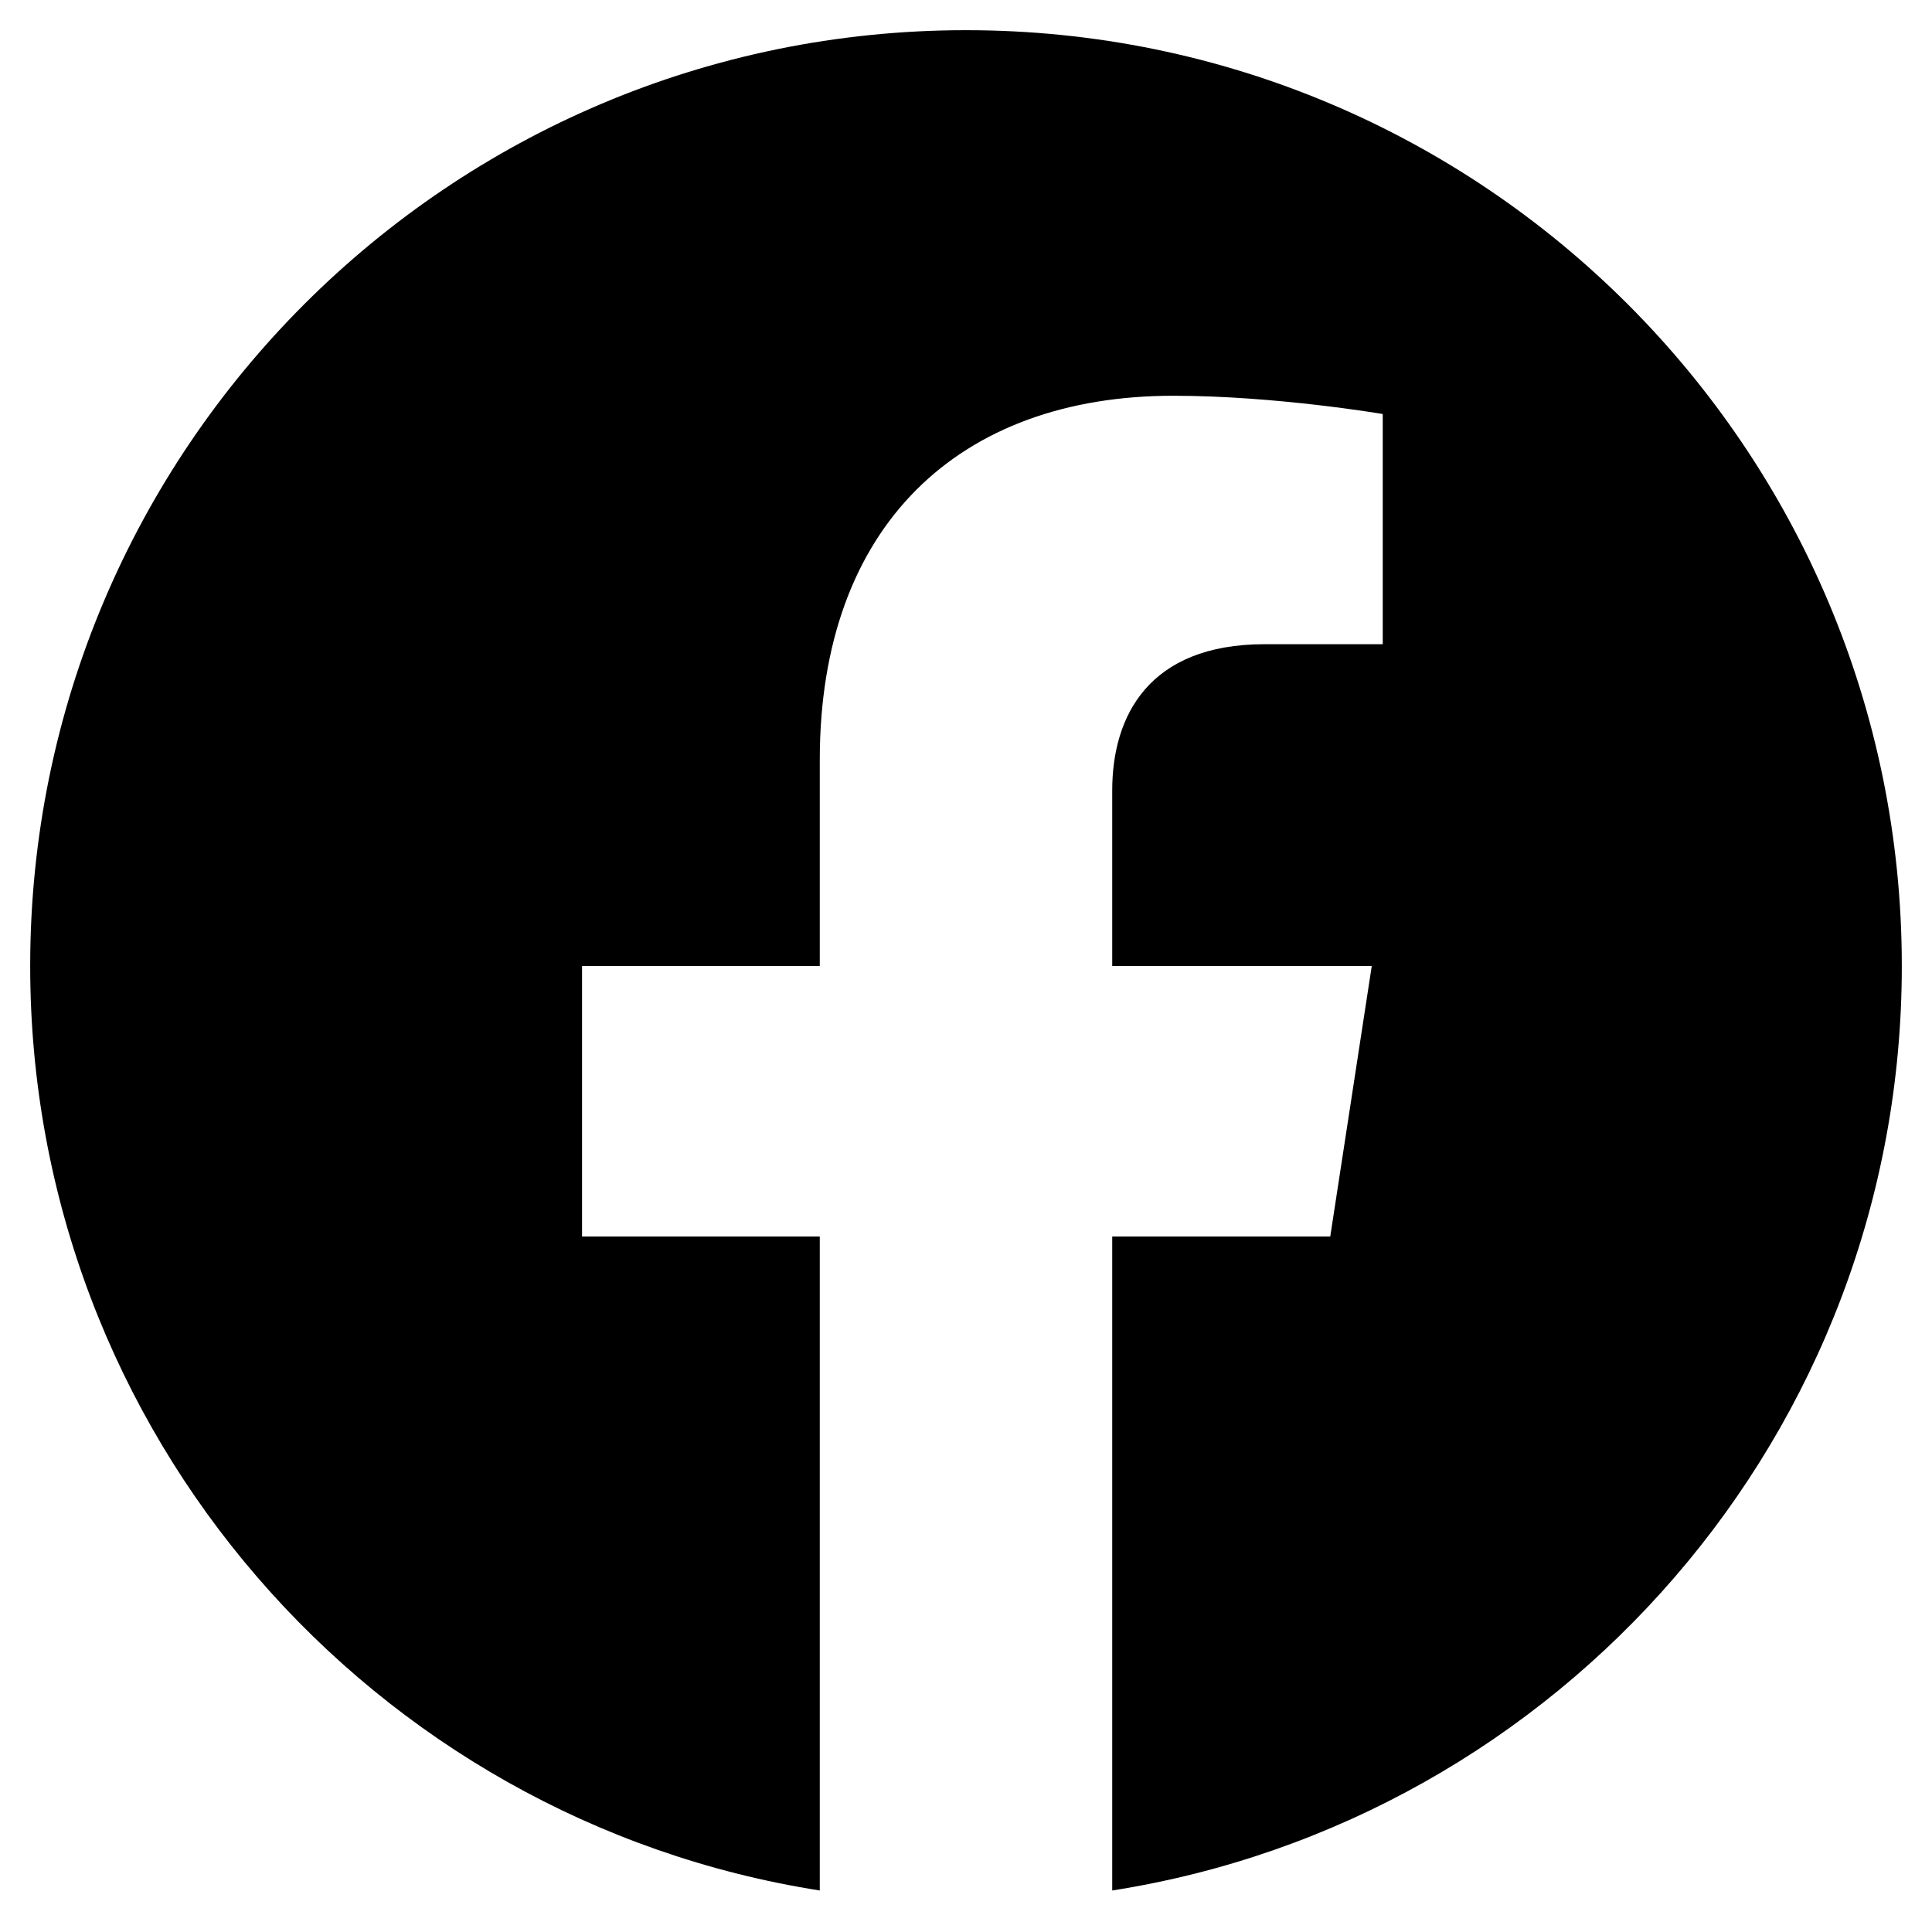
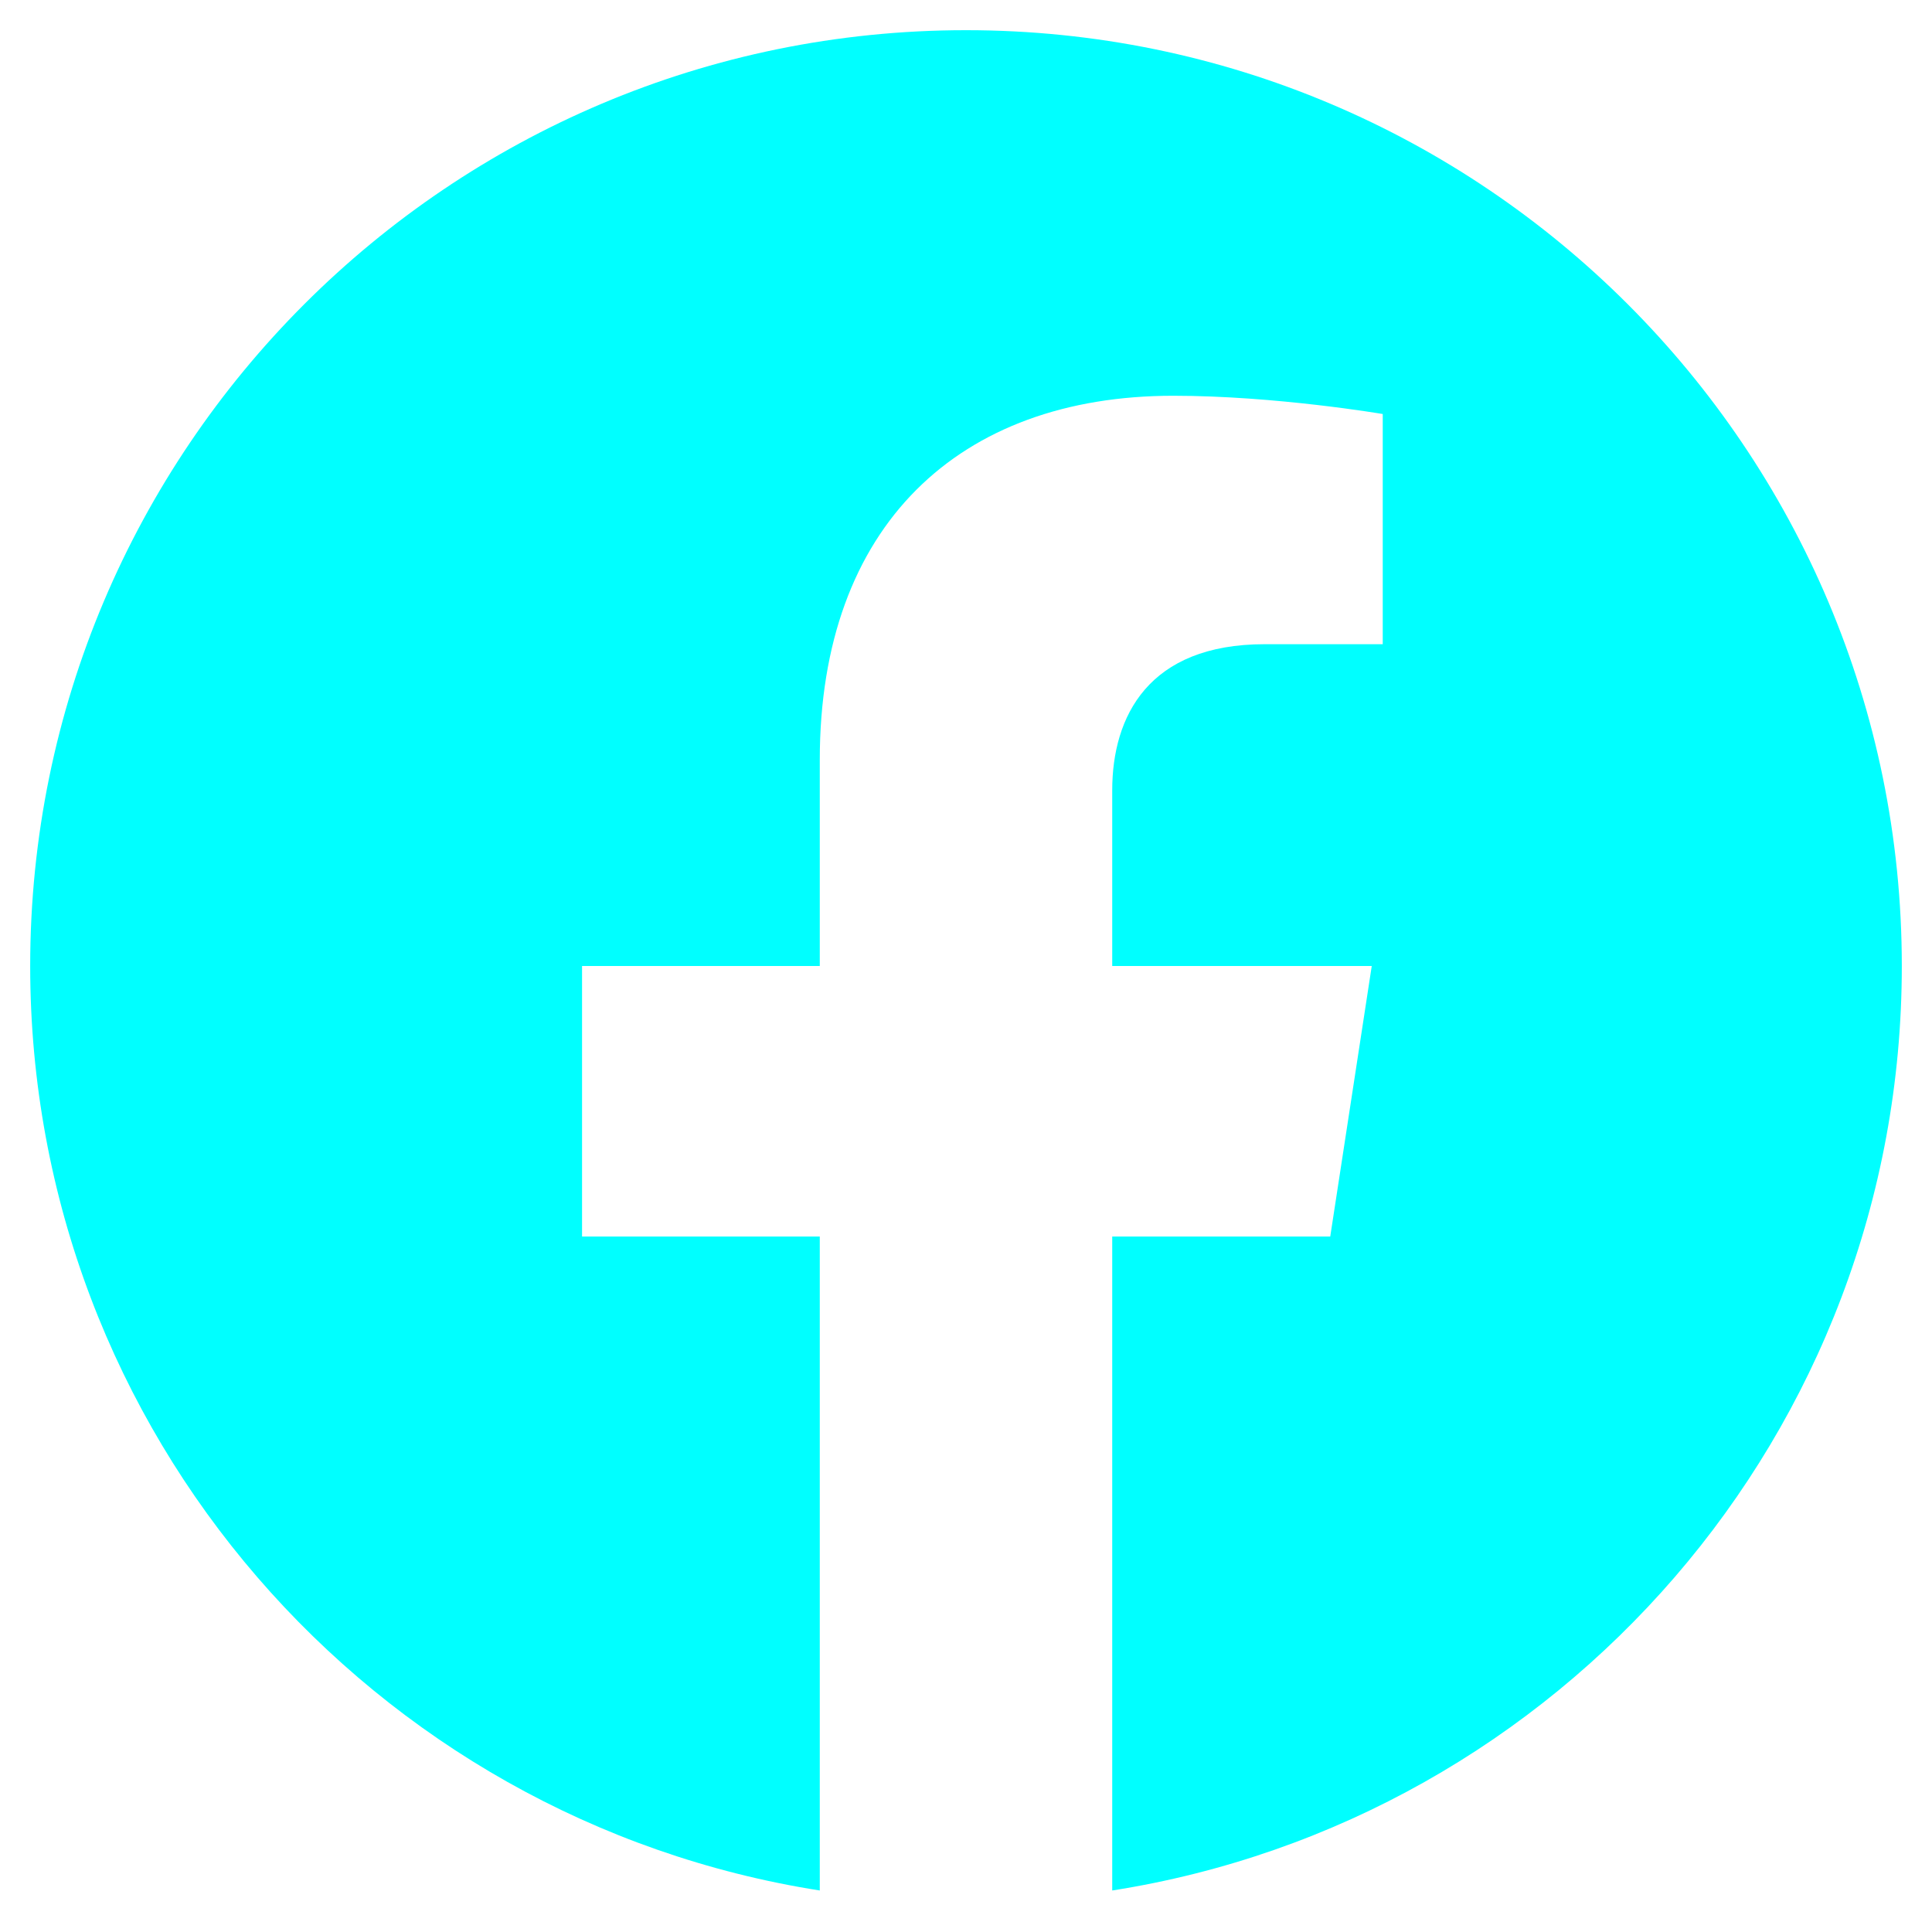
<svg xmlns="http://www.w3.org/2000/svg" viewBox="0 0 512 512">
-   <path d="M504 256C504 119 393 8 256 8S8 119 8 256c0 123.78 90.69 226.38 209.25 245V327.69h-63V256h63v-54.64c0-62.15 37-96.48 93.67-96.48 27.14 0 55.52 4.84 55.52 4.84v61h-31.28c-30.8 0-40.41 19.12-40.41 38.73V256h68.78l-11 71.69h-57.78V501C413.31 482.38 504 379.78 504 256z" />
+   <path fill="aqua" d="M504 256C504 119 393 8 256 8S8 119 8 256c0 123.78 90.69 226.38 209.25 245V327.69h-63V256h63v-54.64c0-62.15 37-96.48 93.67-96.48 27.14 0 55.52 4.84 55.52 4.84v61h-31.28c-30.8 0-40.41 19.12-40.41 38.73V256h68.78l-11 71.69h-57.78V501C413.31 482.38 504 379.78 504 256z" />
</svg>
